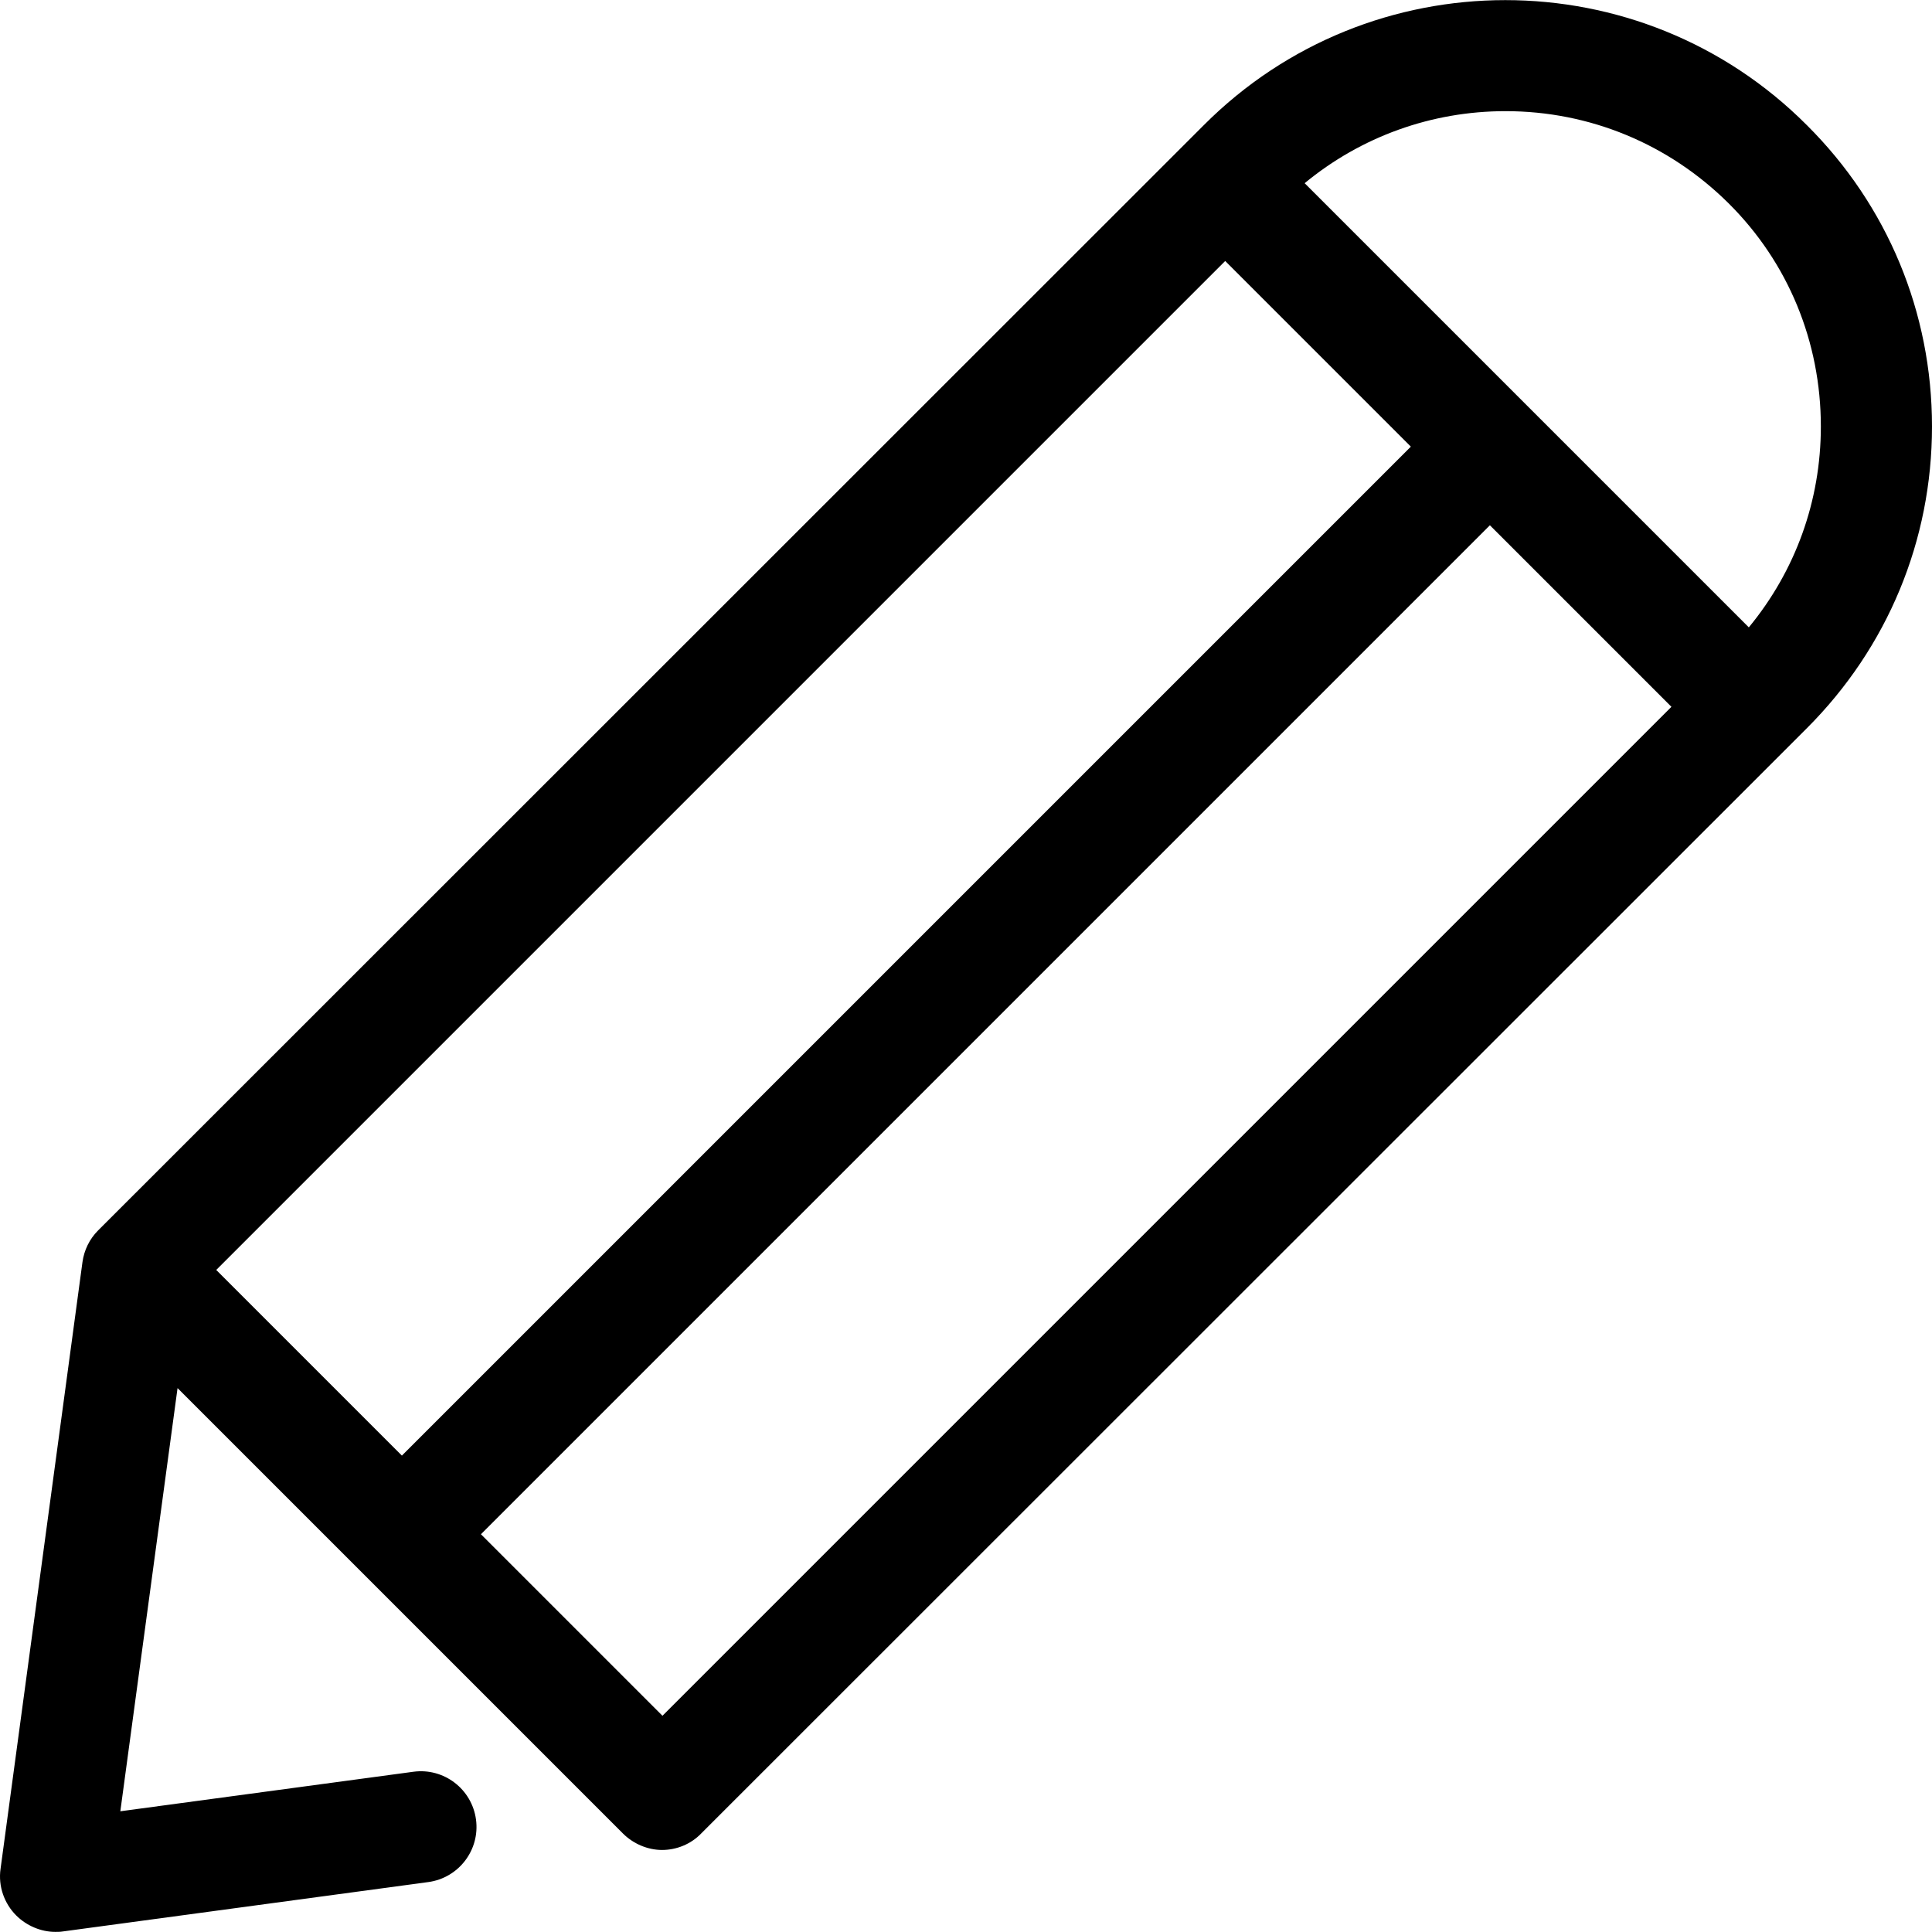
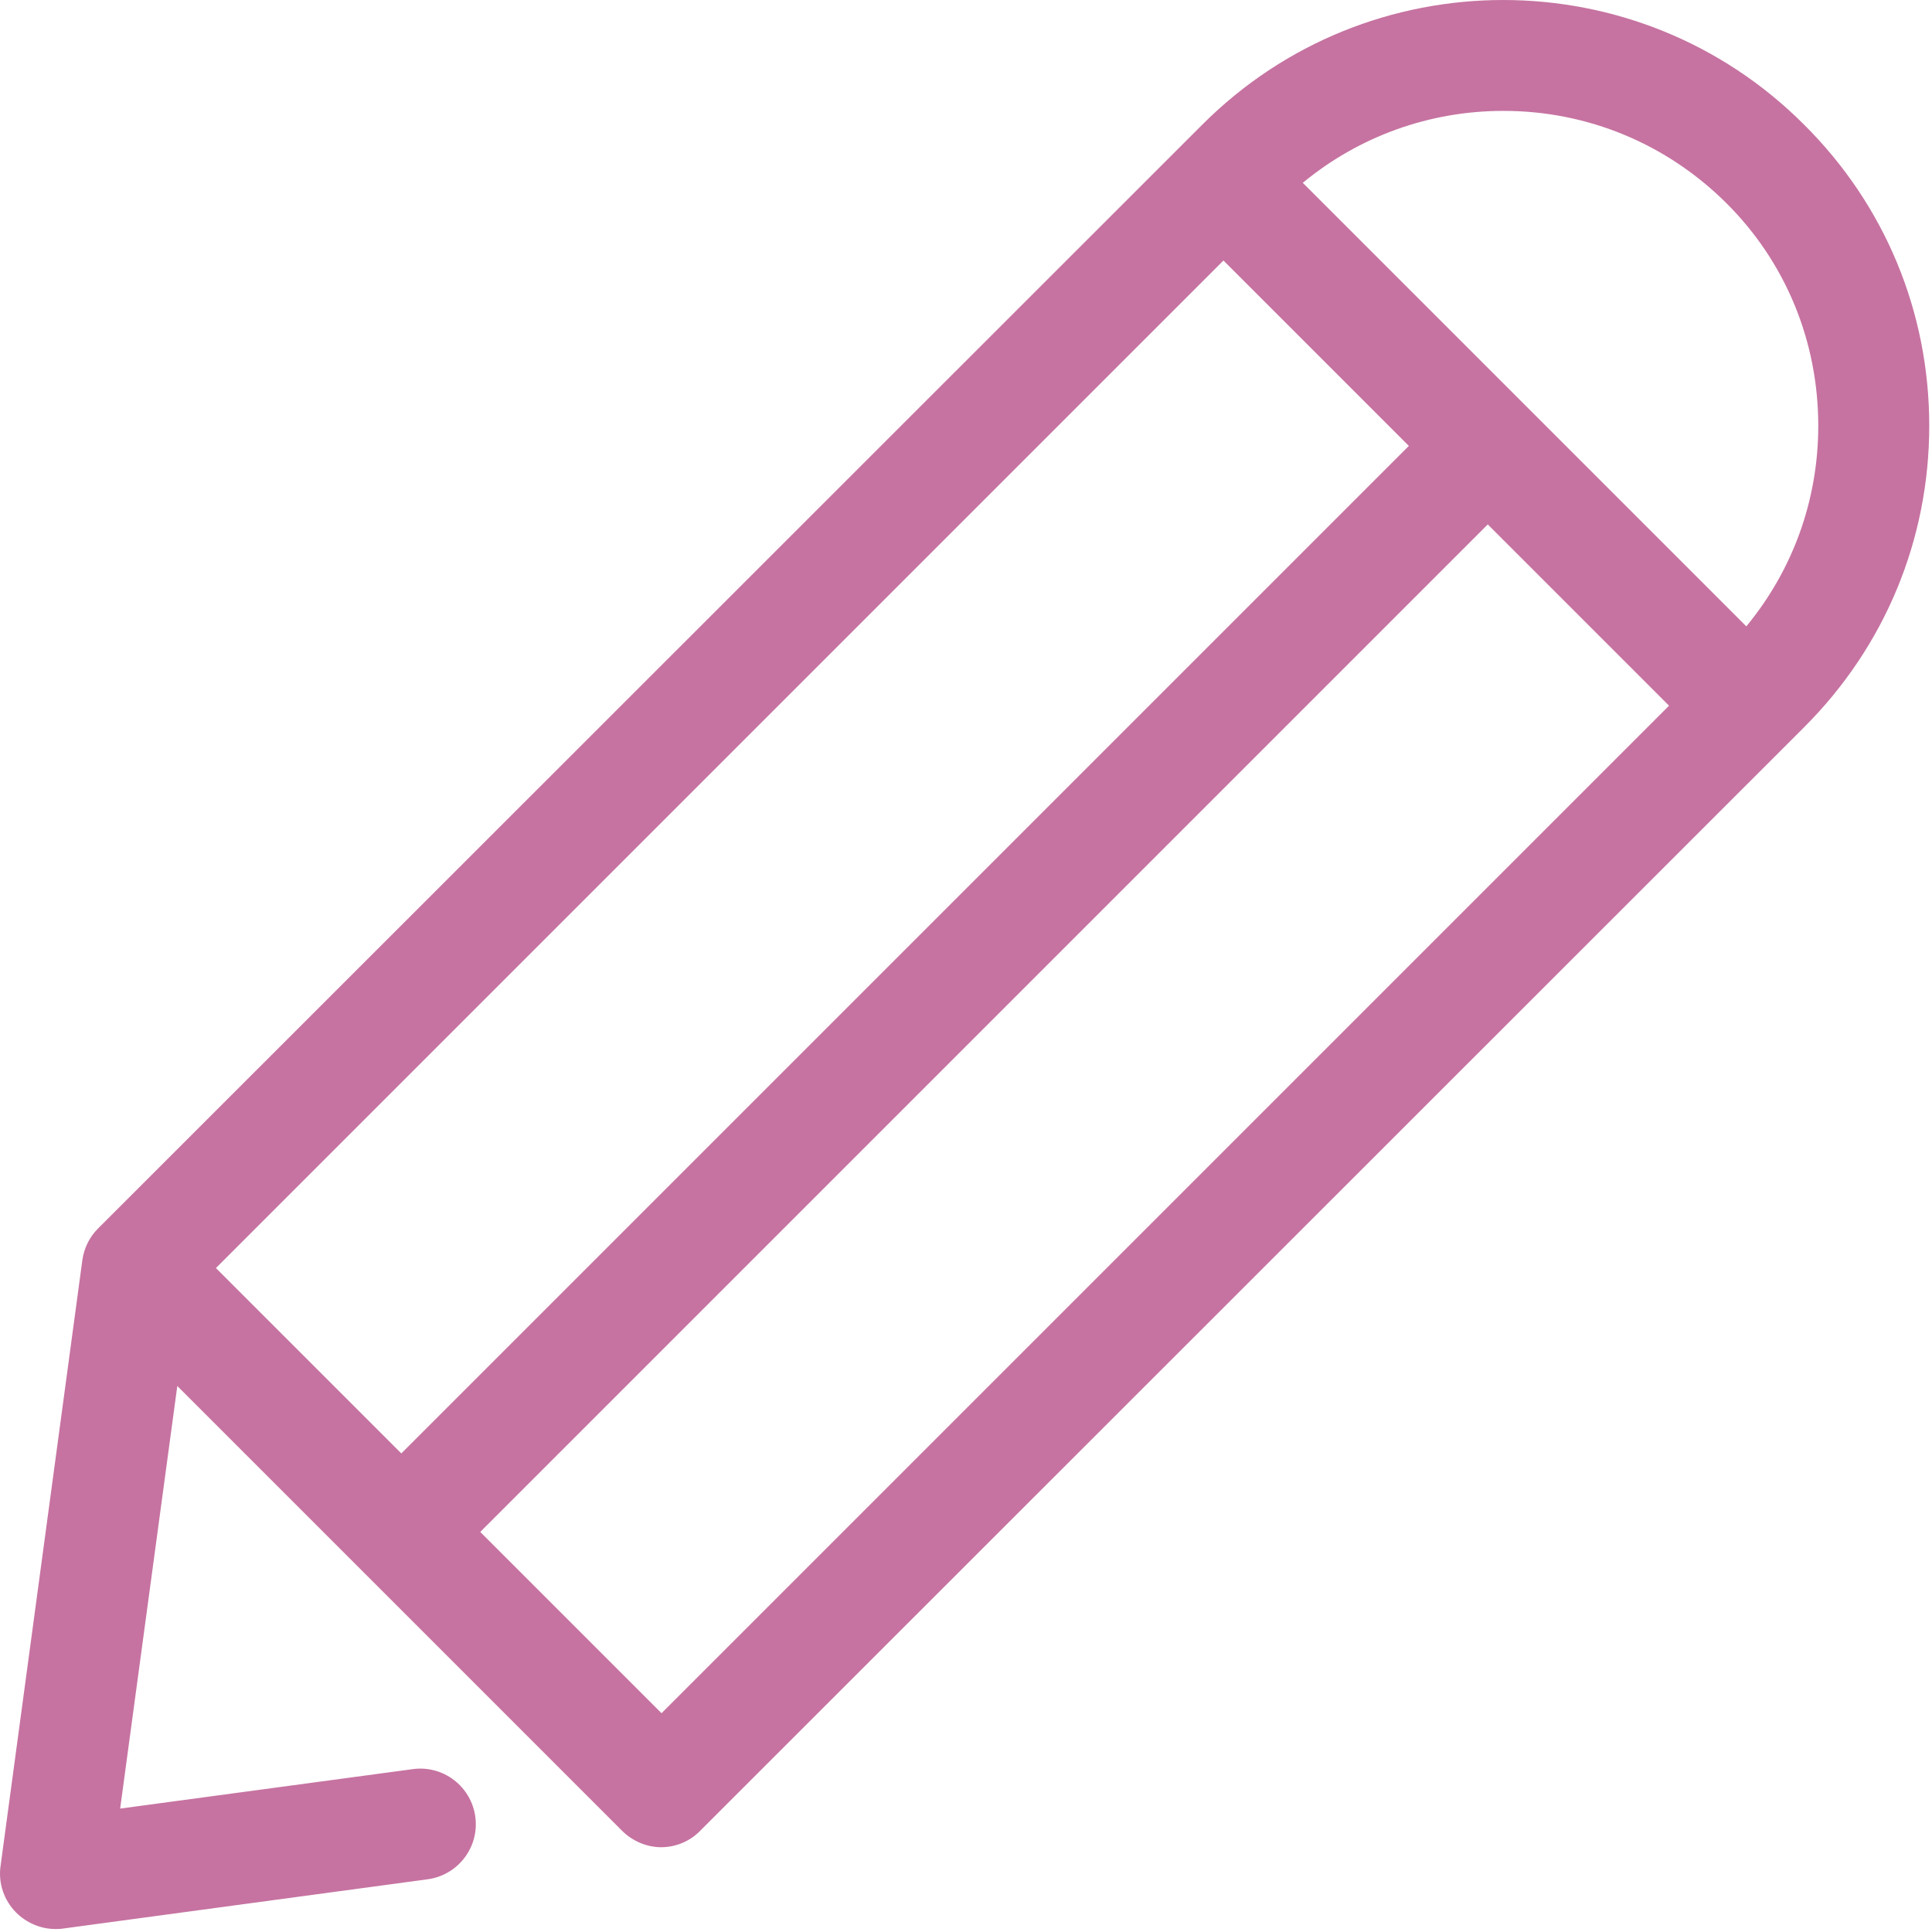
- <svg xmlns="http://www.w3.org/2000/svg" version="1.1" id="Capa_1" x="0px" y="0px" viewBox="0 0 469.331 469.331" style="enable-background:new 0 0 469.331 469.331;" xml:space="preserve">
-   <g>
-     <path d="M438.931,30.403c-40.4-40.5-106.1-40.5-146.5,0l-268.6,268.5c-2.1,2.1-3.4,4.8-3.8,7.7l-19.9,147.4   c-0.6,4.2,0.9,8.4,3.8,11.3c2.5,2.5,6,4,9.5,4c0.6,0,1.2,0,1.8-0.1l88.8-12c7.4-1,12.6-7.8,11.6-15.2c-1-7.4-7.8-12.6-15.2-11.6   l-71.2,9.6l13.9-102.8l108.2,108.2c2.5,2.5,6,4,9.5,4s7-1.4,9.5-4l268.6-268.5c19.6-19.6,30.4-45.6,30.4-73.3   S458.531,49.903,438.931,30.403z M297.631,63.403l45.1,45.1l-245.1,245.1l-45.1-45.1L297.631,63.403z M160.931,416.803l-44.1-44.1   l245.1-245.1l44.1,44.1L160.931,416.803z M424.831,152.403l-107.9-107.9c13.7-11.3,30.8-17.5,48.8-17.5c20.5,0,39.7,8,54.2,22.4   s22.4,33.7,22.4,54.2C442.331,121.703,436.131,138.703,424.831,152.403z" />
-   </g>
-   <g>
- </g>
-   <g>
- </g>
-   <g>
- </g>
-   <g>
- </g>
-   <g>
- </g>
-   <g>
- </g>
-   <g>
- </g>
-   <g>
- </g>
-   <g>
- </g>
-   <g>
- </g>
-   <g>
- </g>
-   <g>
- </g>
-   <g>
- </g>
-   <g>
- </g>
-   <g>
- </g>
+ <svg xmlns="http://www.w3.org/2000/svg" width="470" height="470" viewBox="0 0 470 470" fill="none">
+   <path d="M438.931 30.375C398.531 -10.125 332.831 -10.125 292.431 30.375L23.831 298.875C21.731 300.975 20.431 303.675 20.031 306.575L0.131 453.975C-0.469 458.175 1.031 462.375 3.931 465.275C6.431 467.775 9.931 469.275 13.431 469.275C14.031 469.275 14.631 469.275 15.231 469.175L104.031 457.175C111.431 456.175 116.631 449.375 115.631 441.975C114.631 434.575 107.831 429.375 100.431 430.375L29.231 439.975L43.131 337.175L151.331 445.375C153.831 447.875 157.331 449.375 160.831 449.375C164.331 449.375 167.831 447.975 170.331 445.375L438.931 176.875C458.531 157.275 469.331 131.275 469.331 103.575C469.331 75.875 458.531 49.875 438.931 30.375ZM297.631 63.375L342.731 108.475L97.631 353.575L52.531 308.475L297.631 63.375ZM160.931 416.775L116.831 372.675L361.931 127.575L406.031 171.675L160.931 416.775ZM424.831 152.375L316.931 44.475C330.631 33.175 347.731 26.975 365.731 26.975C386.231 26.975 405.431 34.975 419.931 49.375C434.431 63.775 442.331 83.075 442.331 103.575C442.331 121.675 436.131 138.675 424.831 152.375Z" fill="#C673A1" />
</svg>
